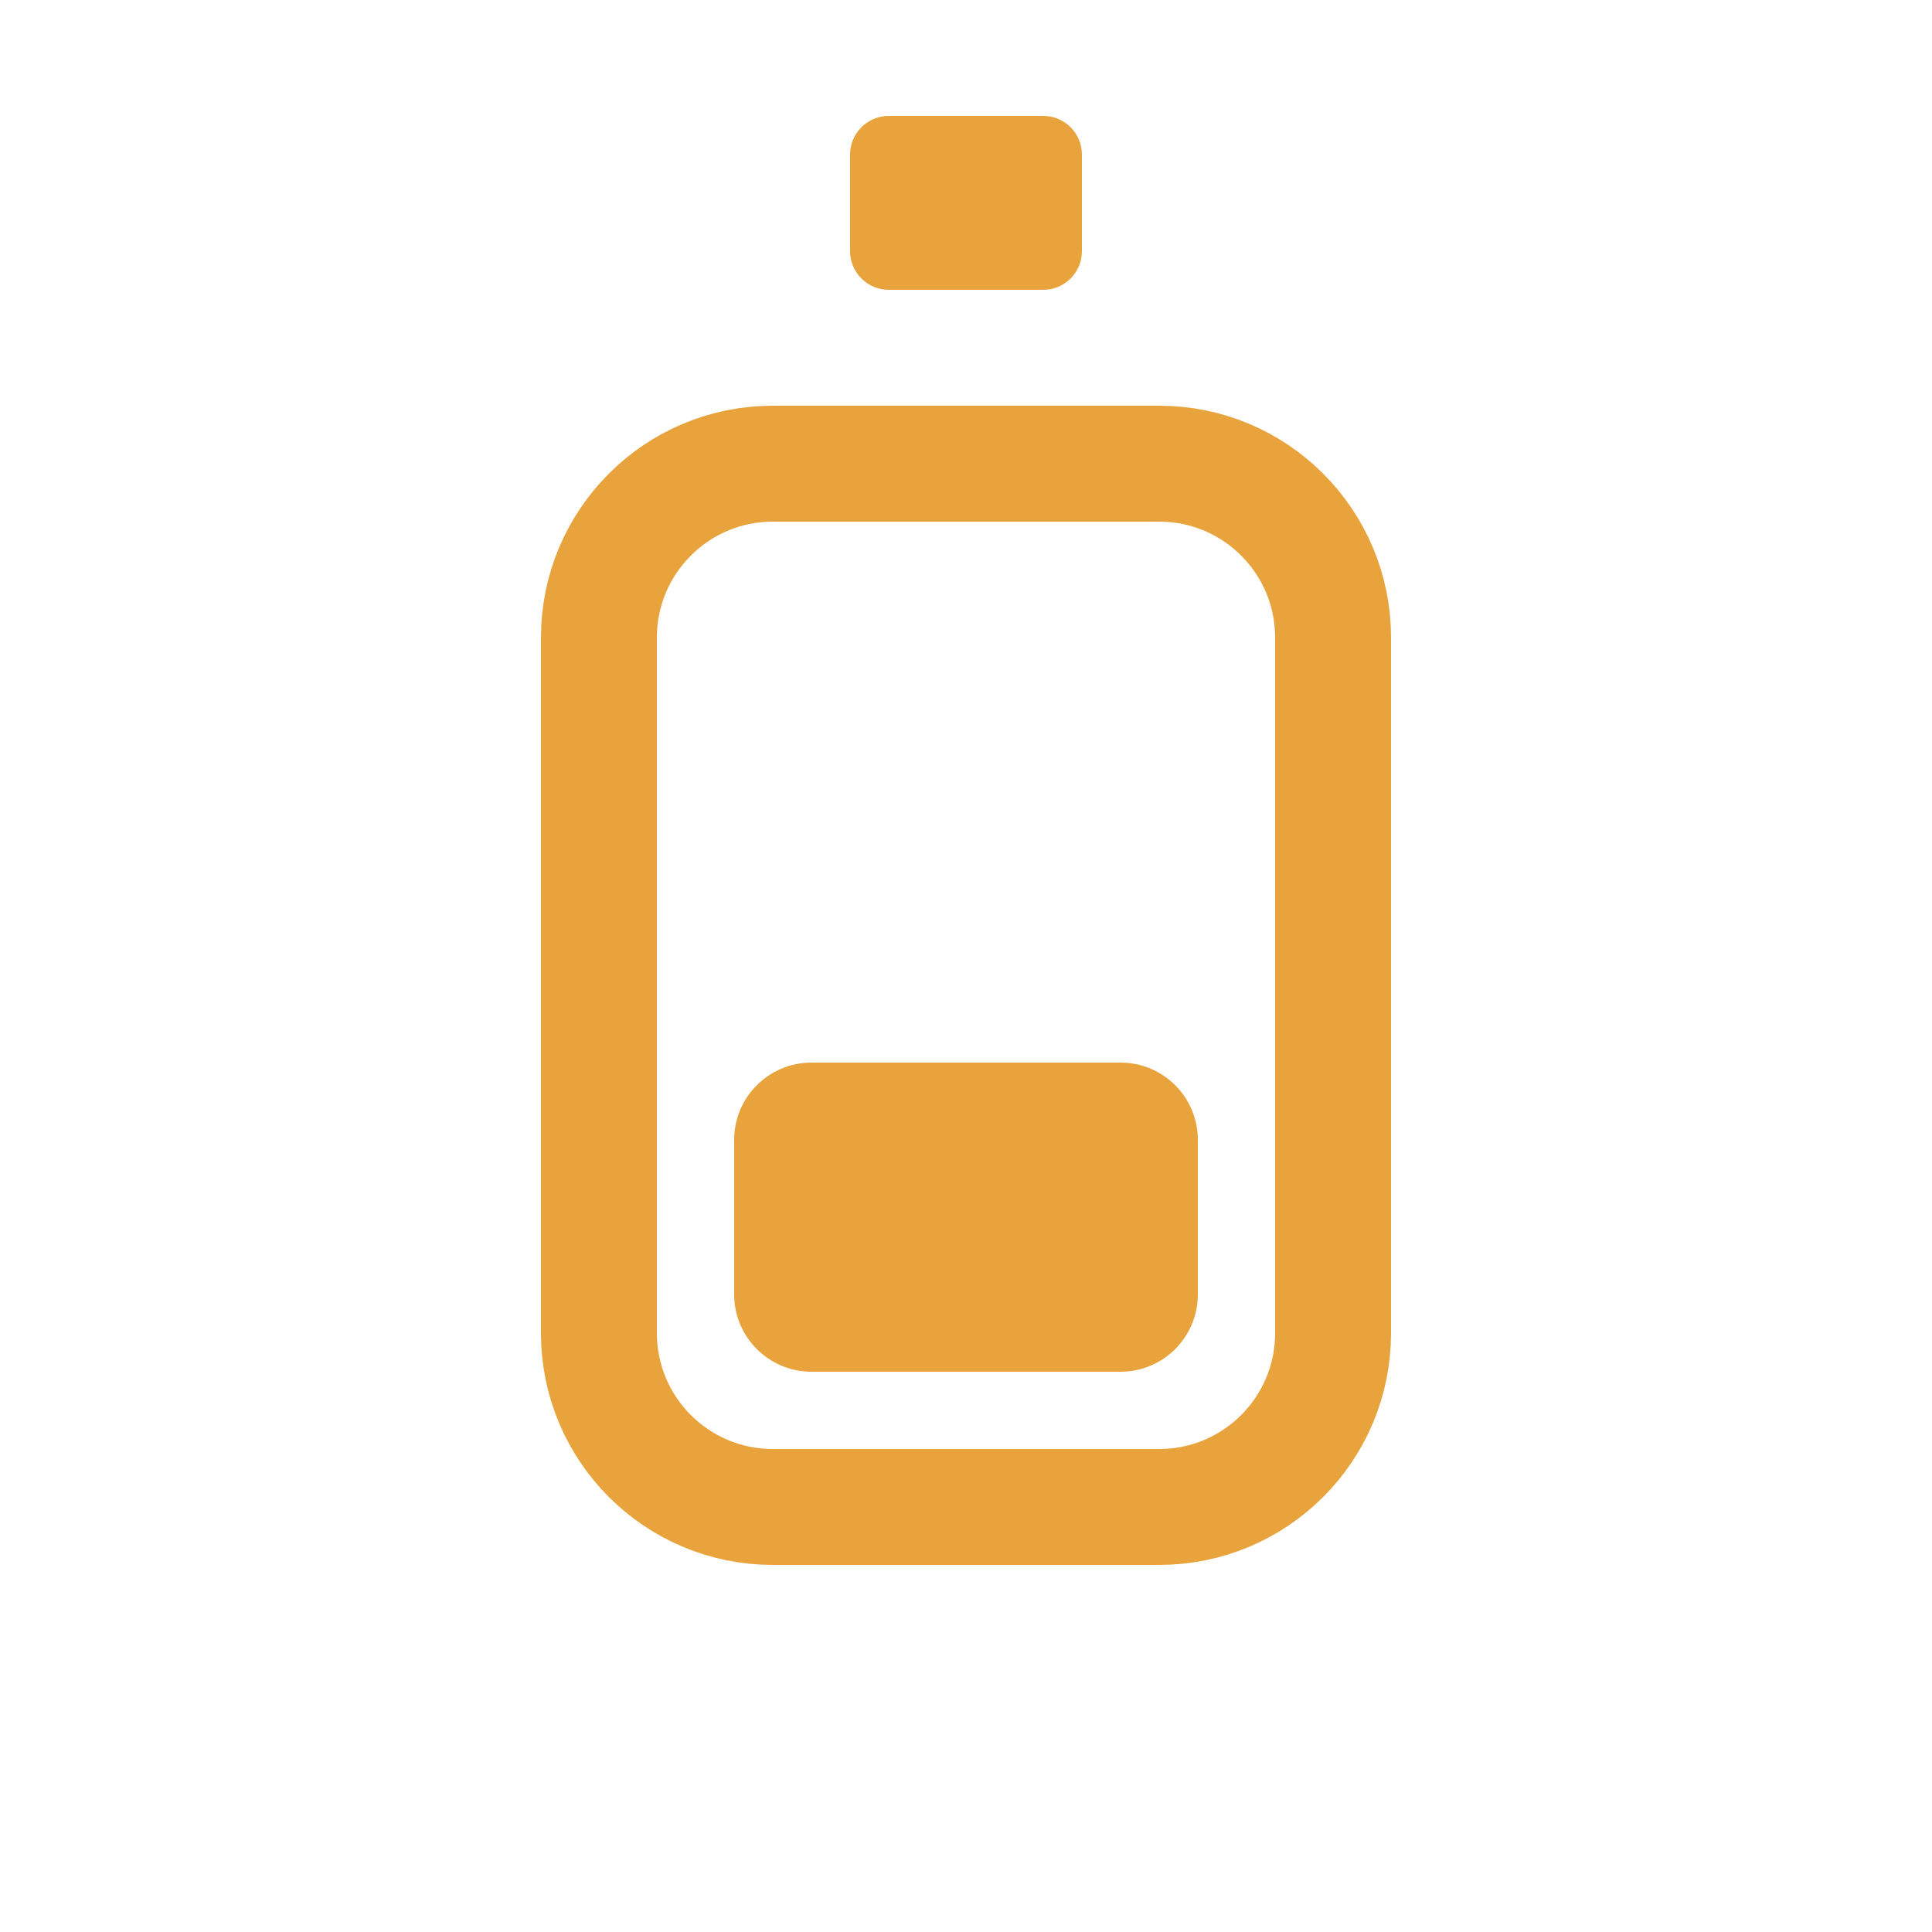
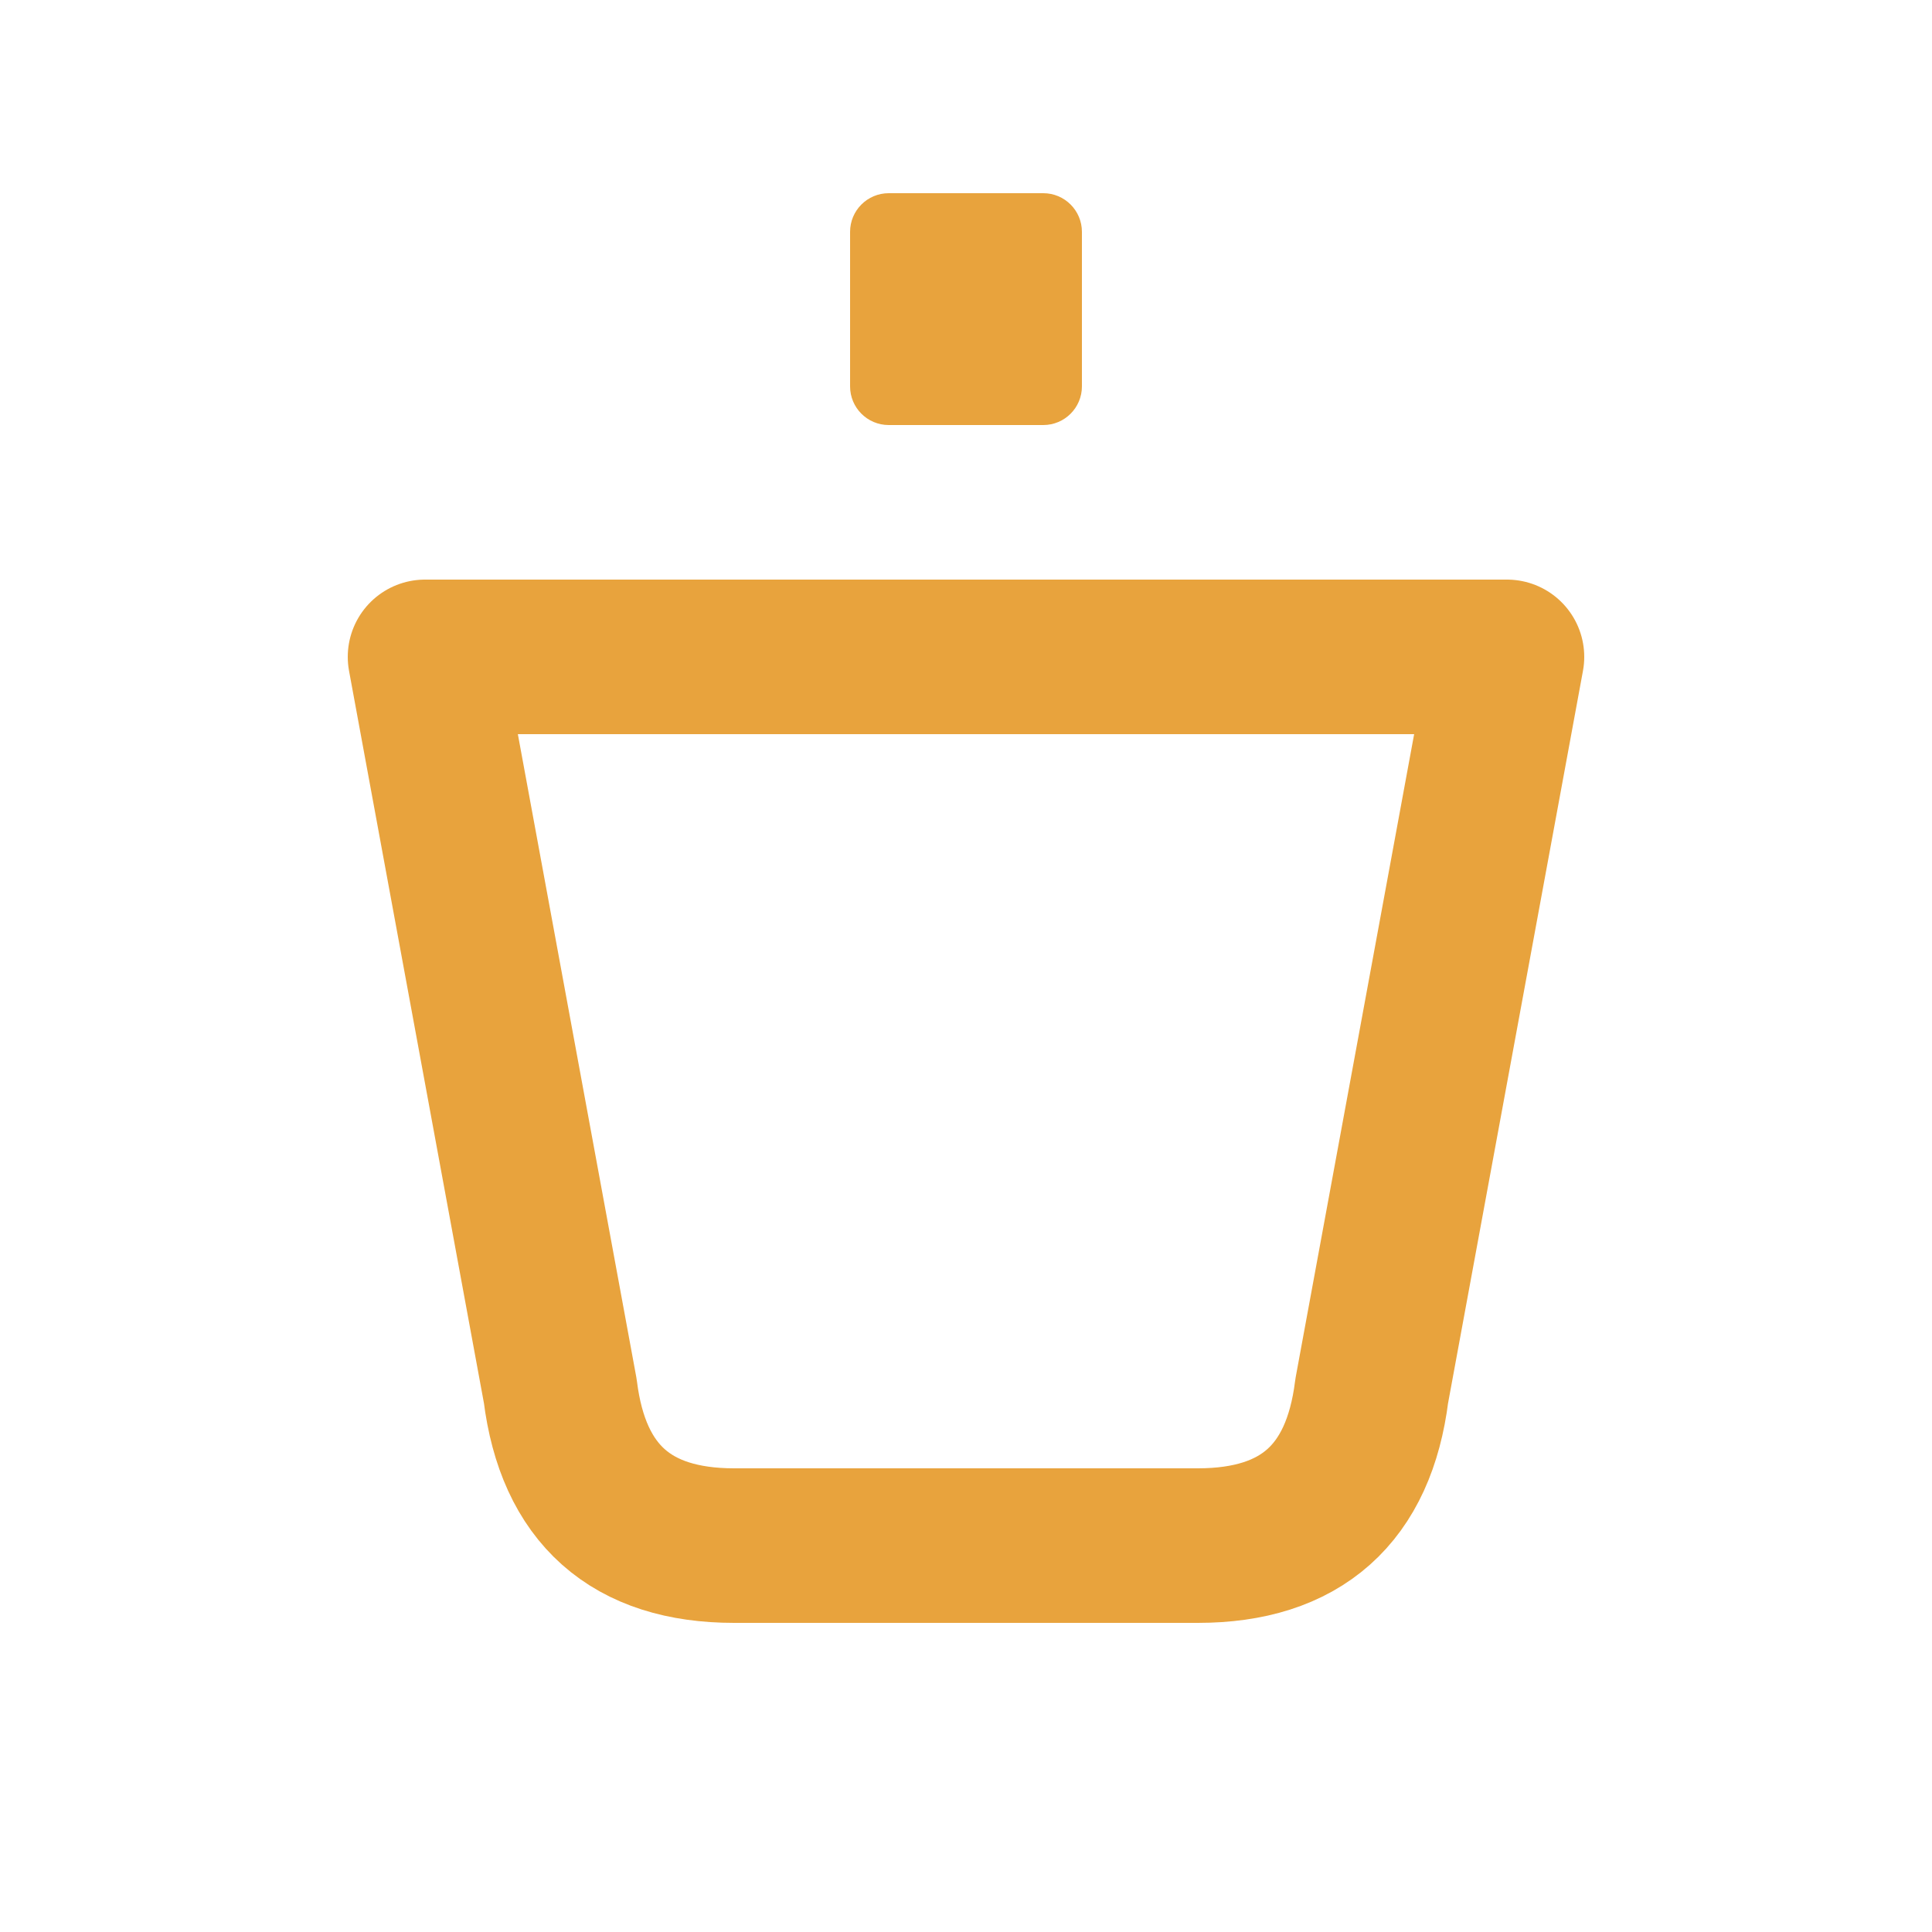
- <svg xmlns="http://www.w3.org/2000/svg" viewBox="0 0 100 100" width="100" height="100" role="img" aria-label="Shahi">
-   <rect x="44" y="6" width="12" height="9" rx="2" fill="#E8A33D" />
-   <rect x="31" y="24" width="38" height="54" rx="9" fill="none" stroke="#E8A33D" stroke-width="6" />
-   <rect x="38" y="55" width="24" height="16" rx="4" fill="#E8A33D" />
+ <svg xmlns="http://www.w3.org/2000/svg" width="100" height="100" viewBox="0 0 100 100" role="img" aria-label="Shahi">
+   <rect x="44" y="10" width="12" height="12" rx="2" fill="#E8A33D" />
+   <path d="M22 34H78L71 72Q70 80 62 80H38Q30 80 29 72Z" fill="none" stroke="#E8A33D" stroke-width="8" stroke-linejoin="round" />
</svg>
